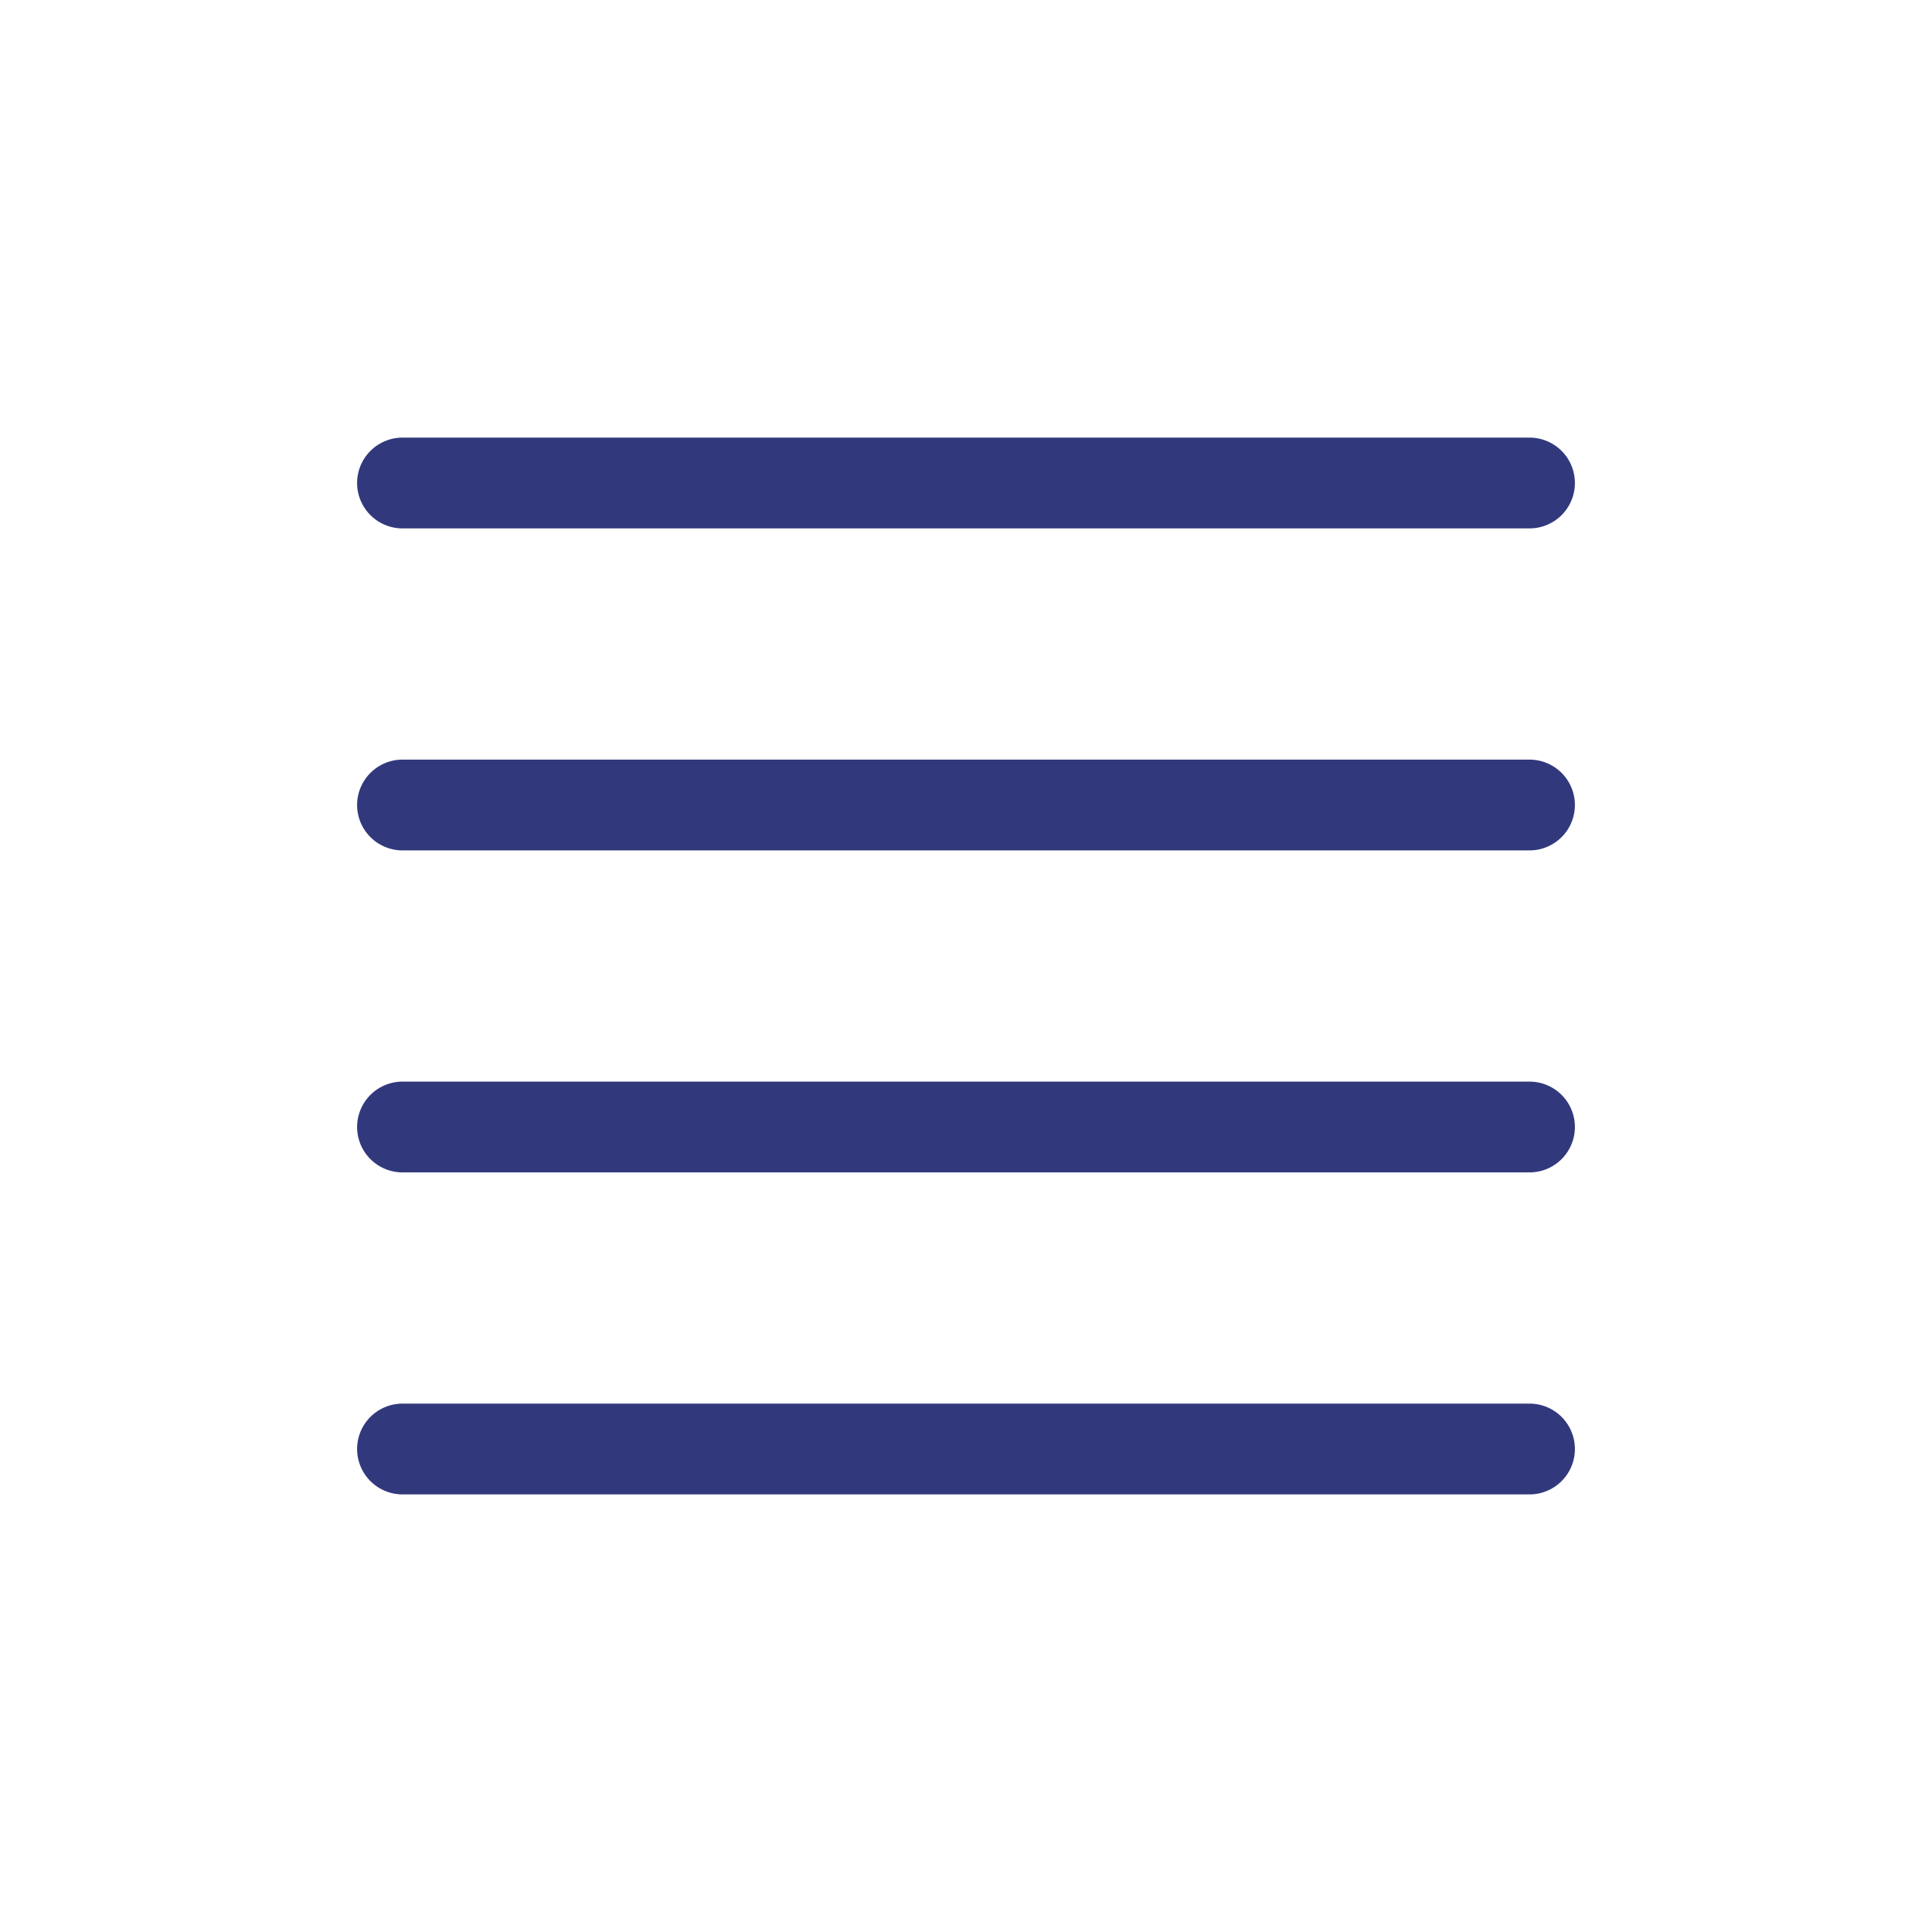
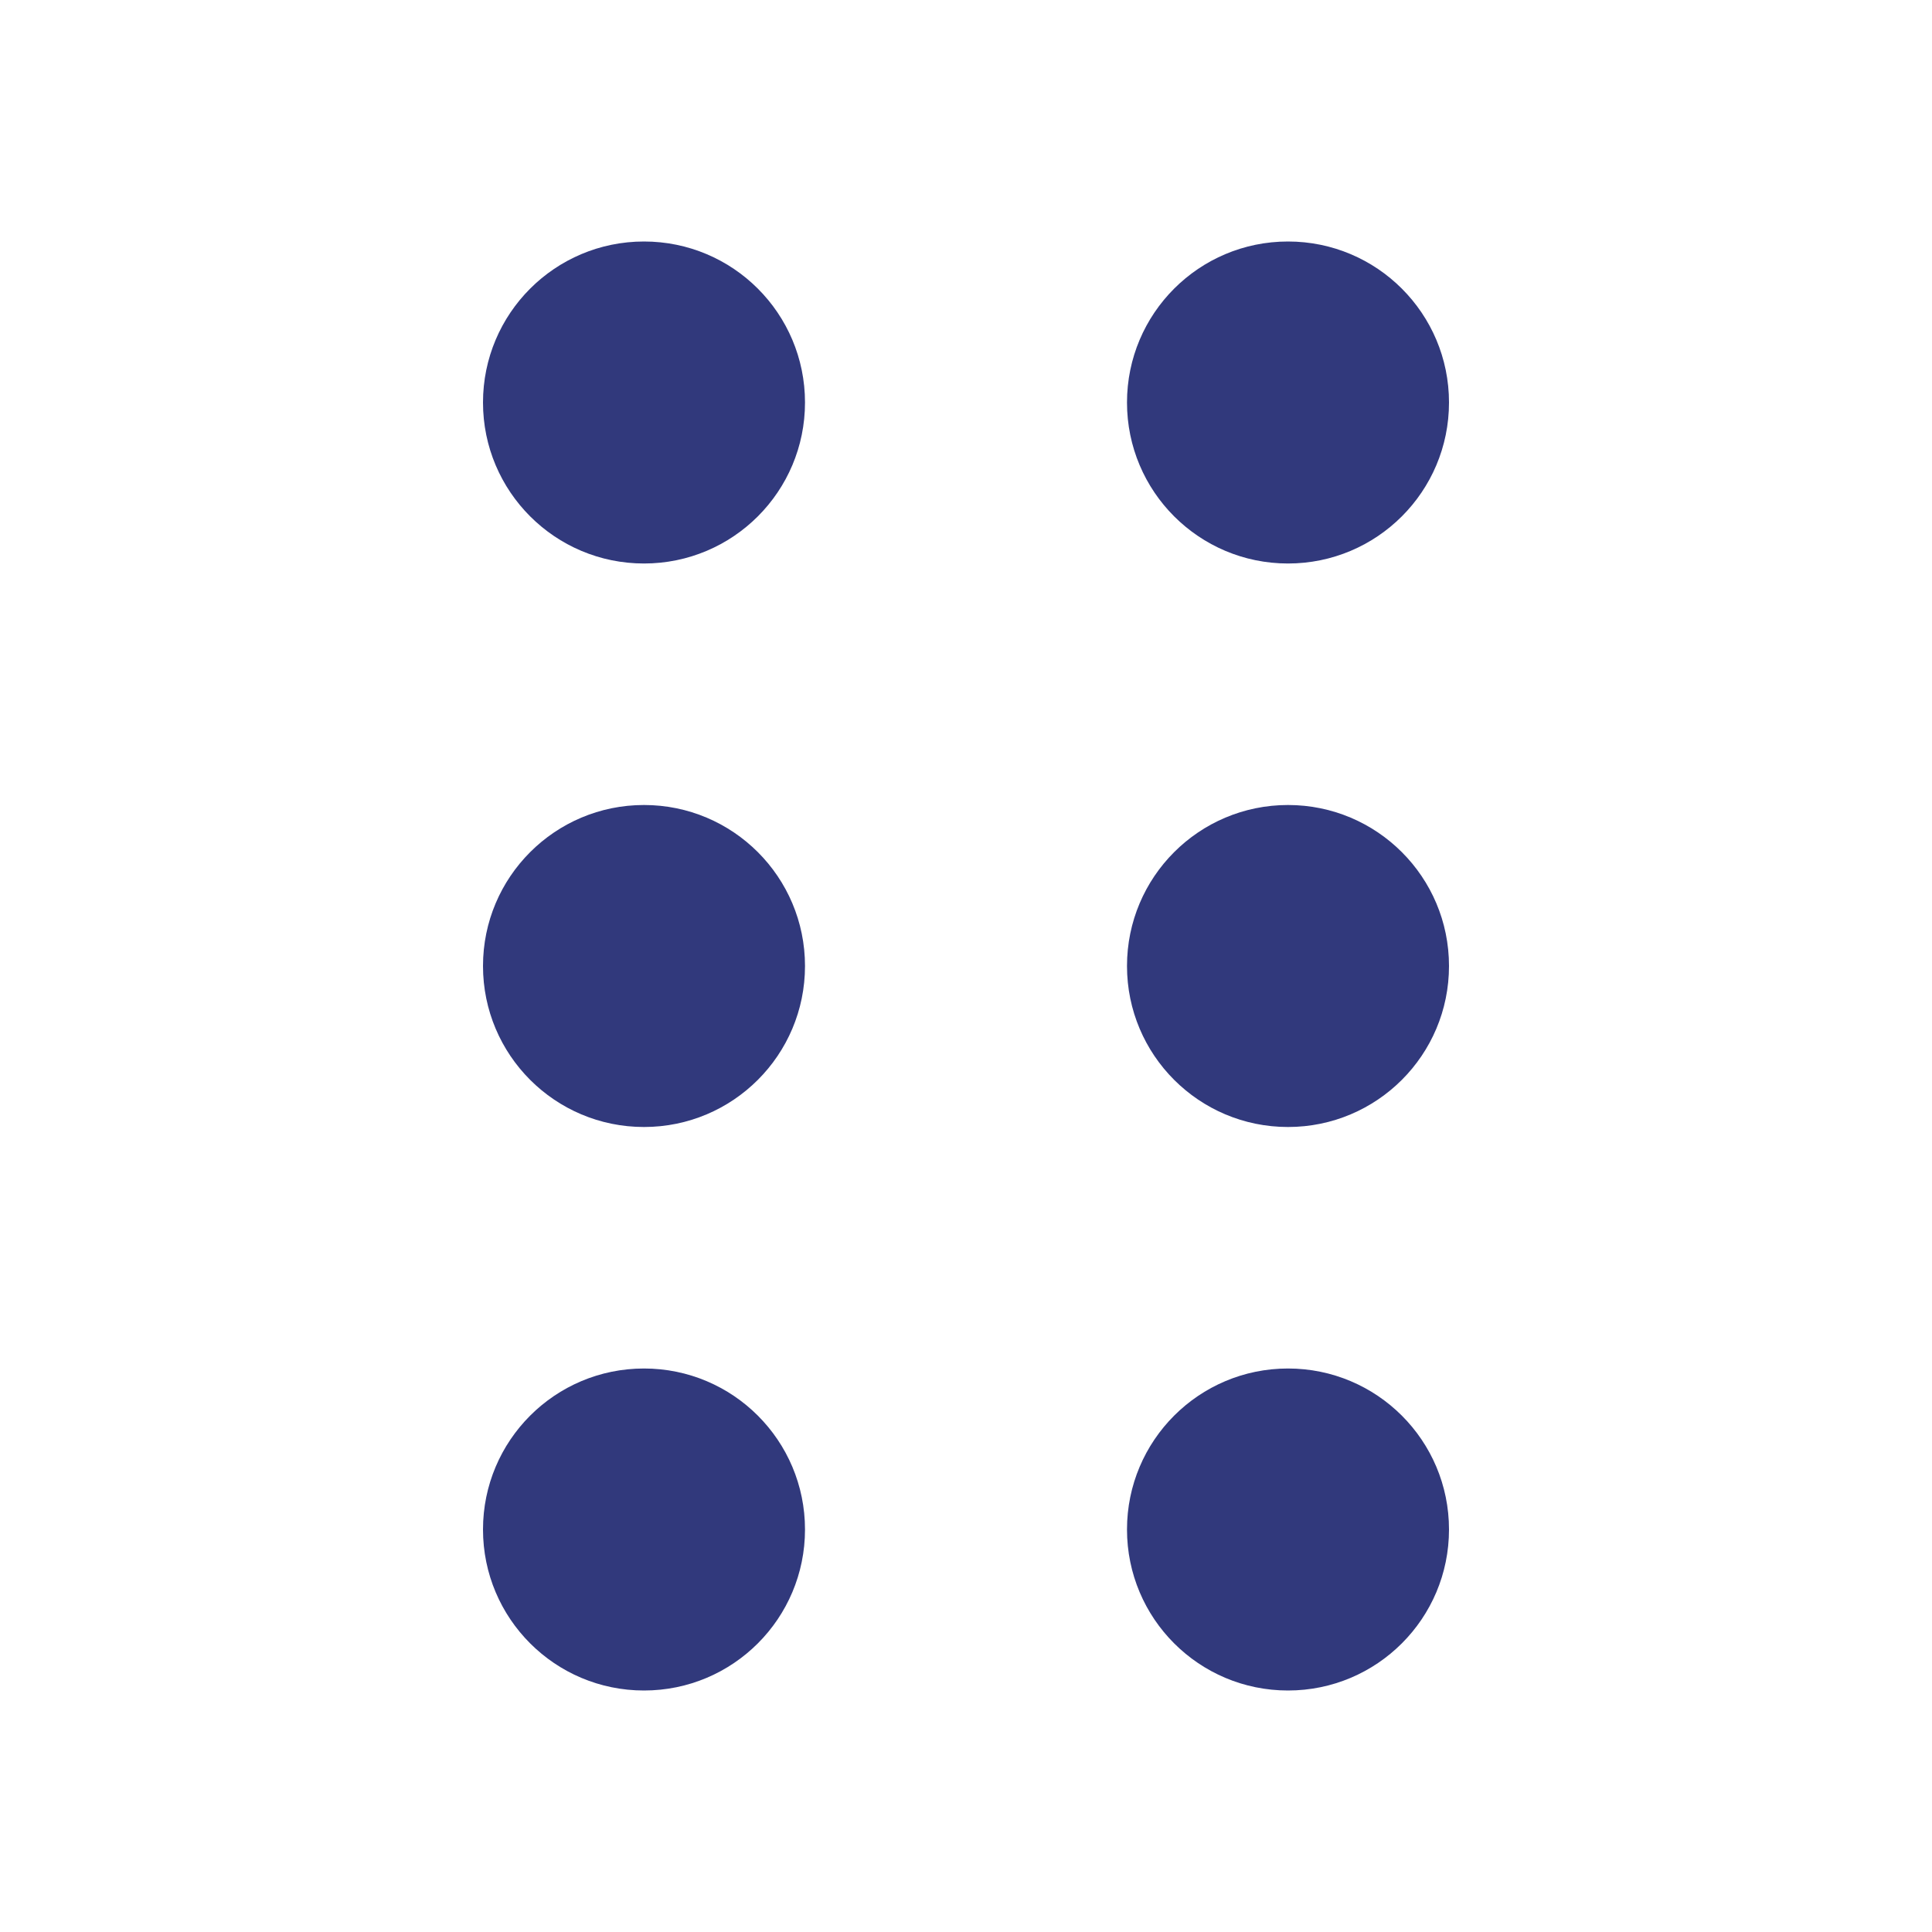
- <svg xmlns="http://www.w3.org/2000/svg" width="256px" height="256px" viewBox="0 0 24.00 24.00" fill="none" transform="rotate(0)">
+ <svg xmlns="http://www.w3.org/2000/svg" width="256px" height="256px" viewBox="0 0 24 24" fill="none">
  <g id="SVGRepo_bgCarrier" stroke-width="0" />
  <g id="SVGRepo_tracerCarrier" stroke-linecap="round" stroke-linejoin="round" />
  <g id="SVGRepo_iconCarrier">
-     <path d="M19 10L5 10" stroke="#31397c" stroke-width="1.128" stroke-linecap="round" />
-     <path d="M19 14L5 14" stroke="#31397c" stroke-width="1.128" stroke-linecap="round" />
-     <path d="M19 6L5 6" stroke="#31397c" stroke-width="1.128" stroke-linecap="round" />
-     <path d="M19 18L5 18" stroke="#31397c" stroke-width="1.128" stroke-linecap="round" />
+     <path d="M16 17C17.105 17 18 17.895 18 19C18 20.105 17.105 21 16 21C14.895 21 14 20.105 14 19C14 17.895 14.895 17 16 17ZM8 17C9.105 17 10 17.895 10 19C10 20.105 9.105 21 8 21C6.895 21 6 20.105 6 19C6 17.895 6.895 17 8 17ZM16 10C17.105 10 18 10.895 18 12C18 13.105 17.105 14 16 14C14.895 14 14 13.105 14 12C14 10.895 14.895 10 16 10ZM8 10C9.105 10 10 10.895 10 12C10 13.105 9.105 14 8 14C6.895 14 6 13.105 6 12C6 10.895 6.895 10 8 10ZM16 3C17.105 3 18 3.895 18 5C18 6.105 17.105 7 16 7C14.895 7 14 6.105 14 5C14 3.895 14.895 3 16 3ZM8 3C9.105 3 10 3.895 10 5C10 6.105 9.105 7 8 7C6.895 7 6 6.105 6 5C6 3.895 6.895 3 8 3Z" fill="#31397c" />
  </g>
</svg>
